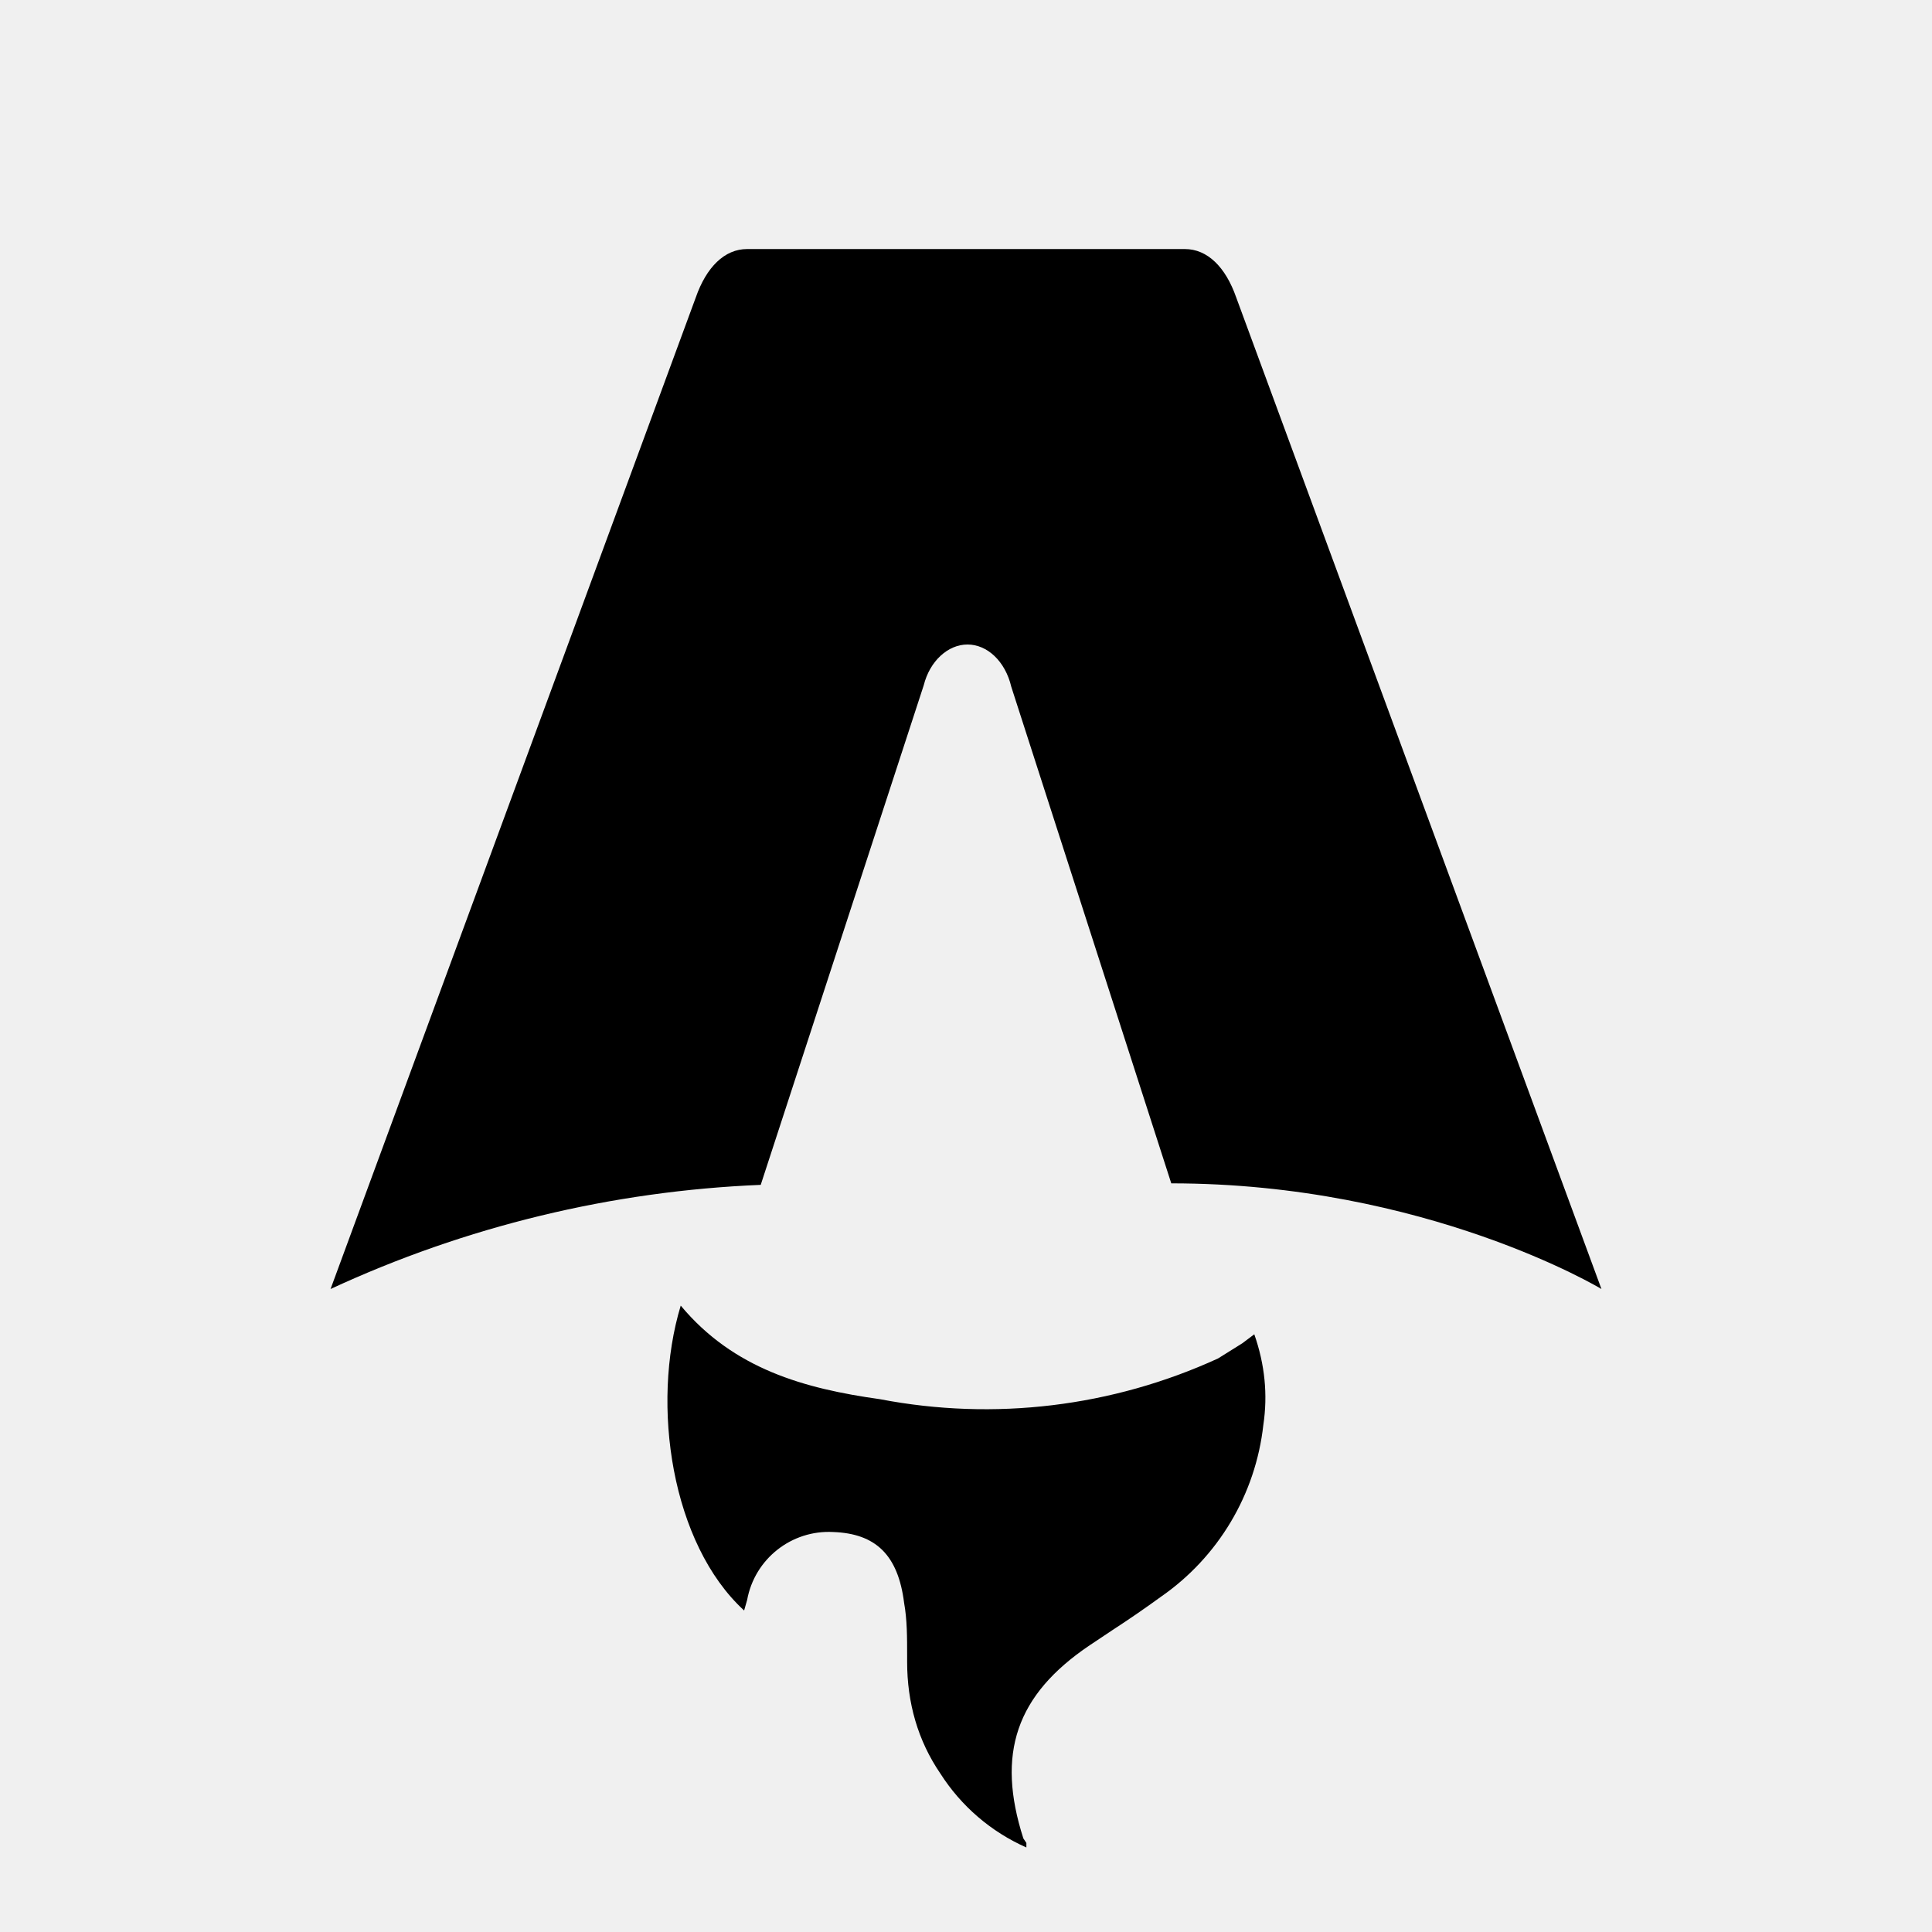
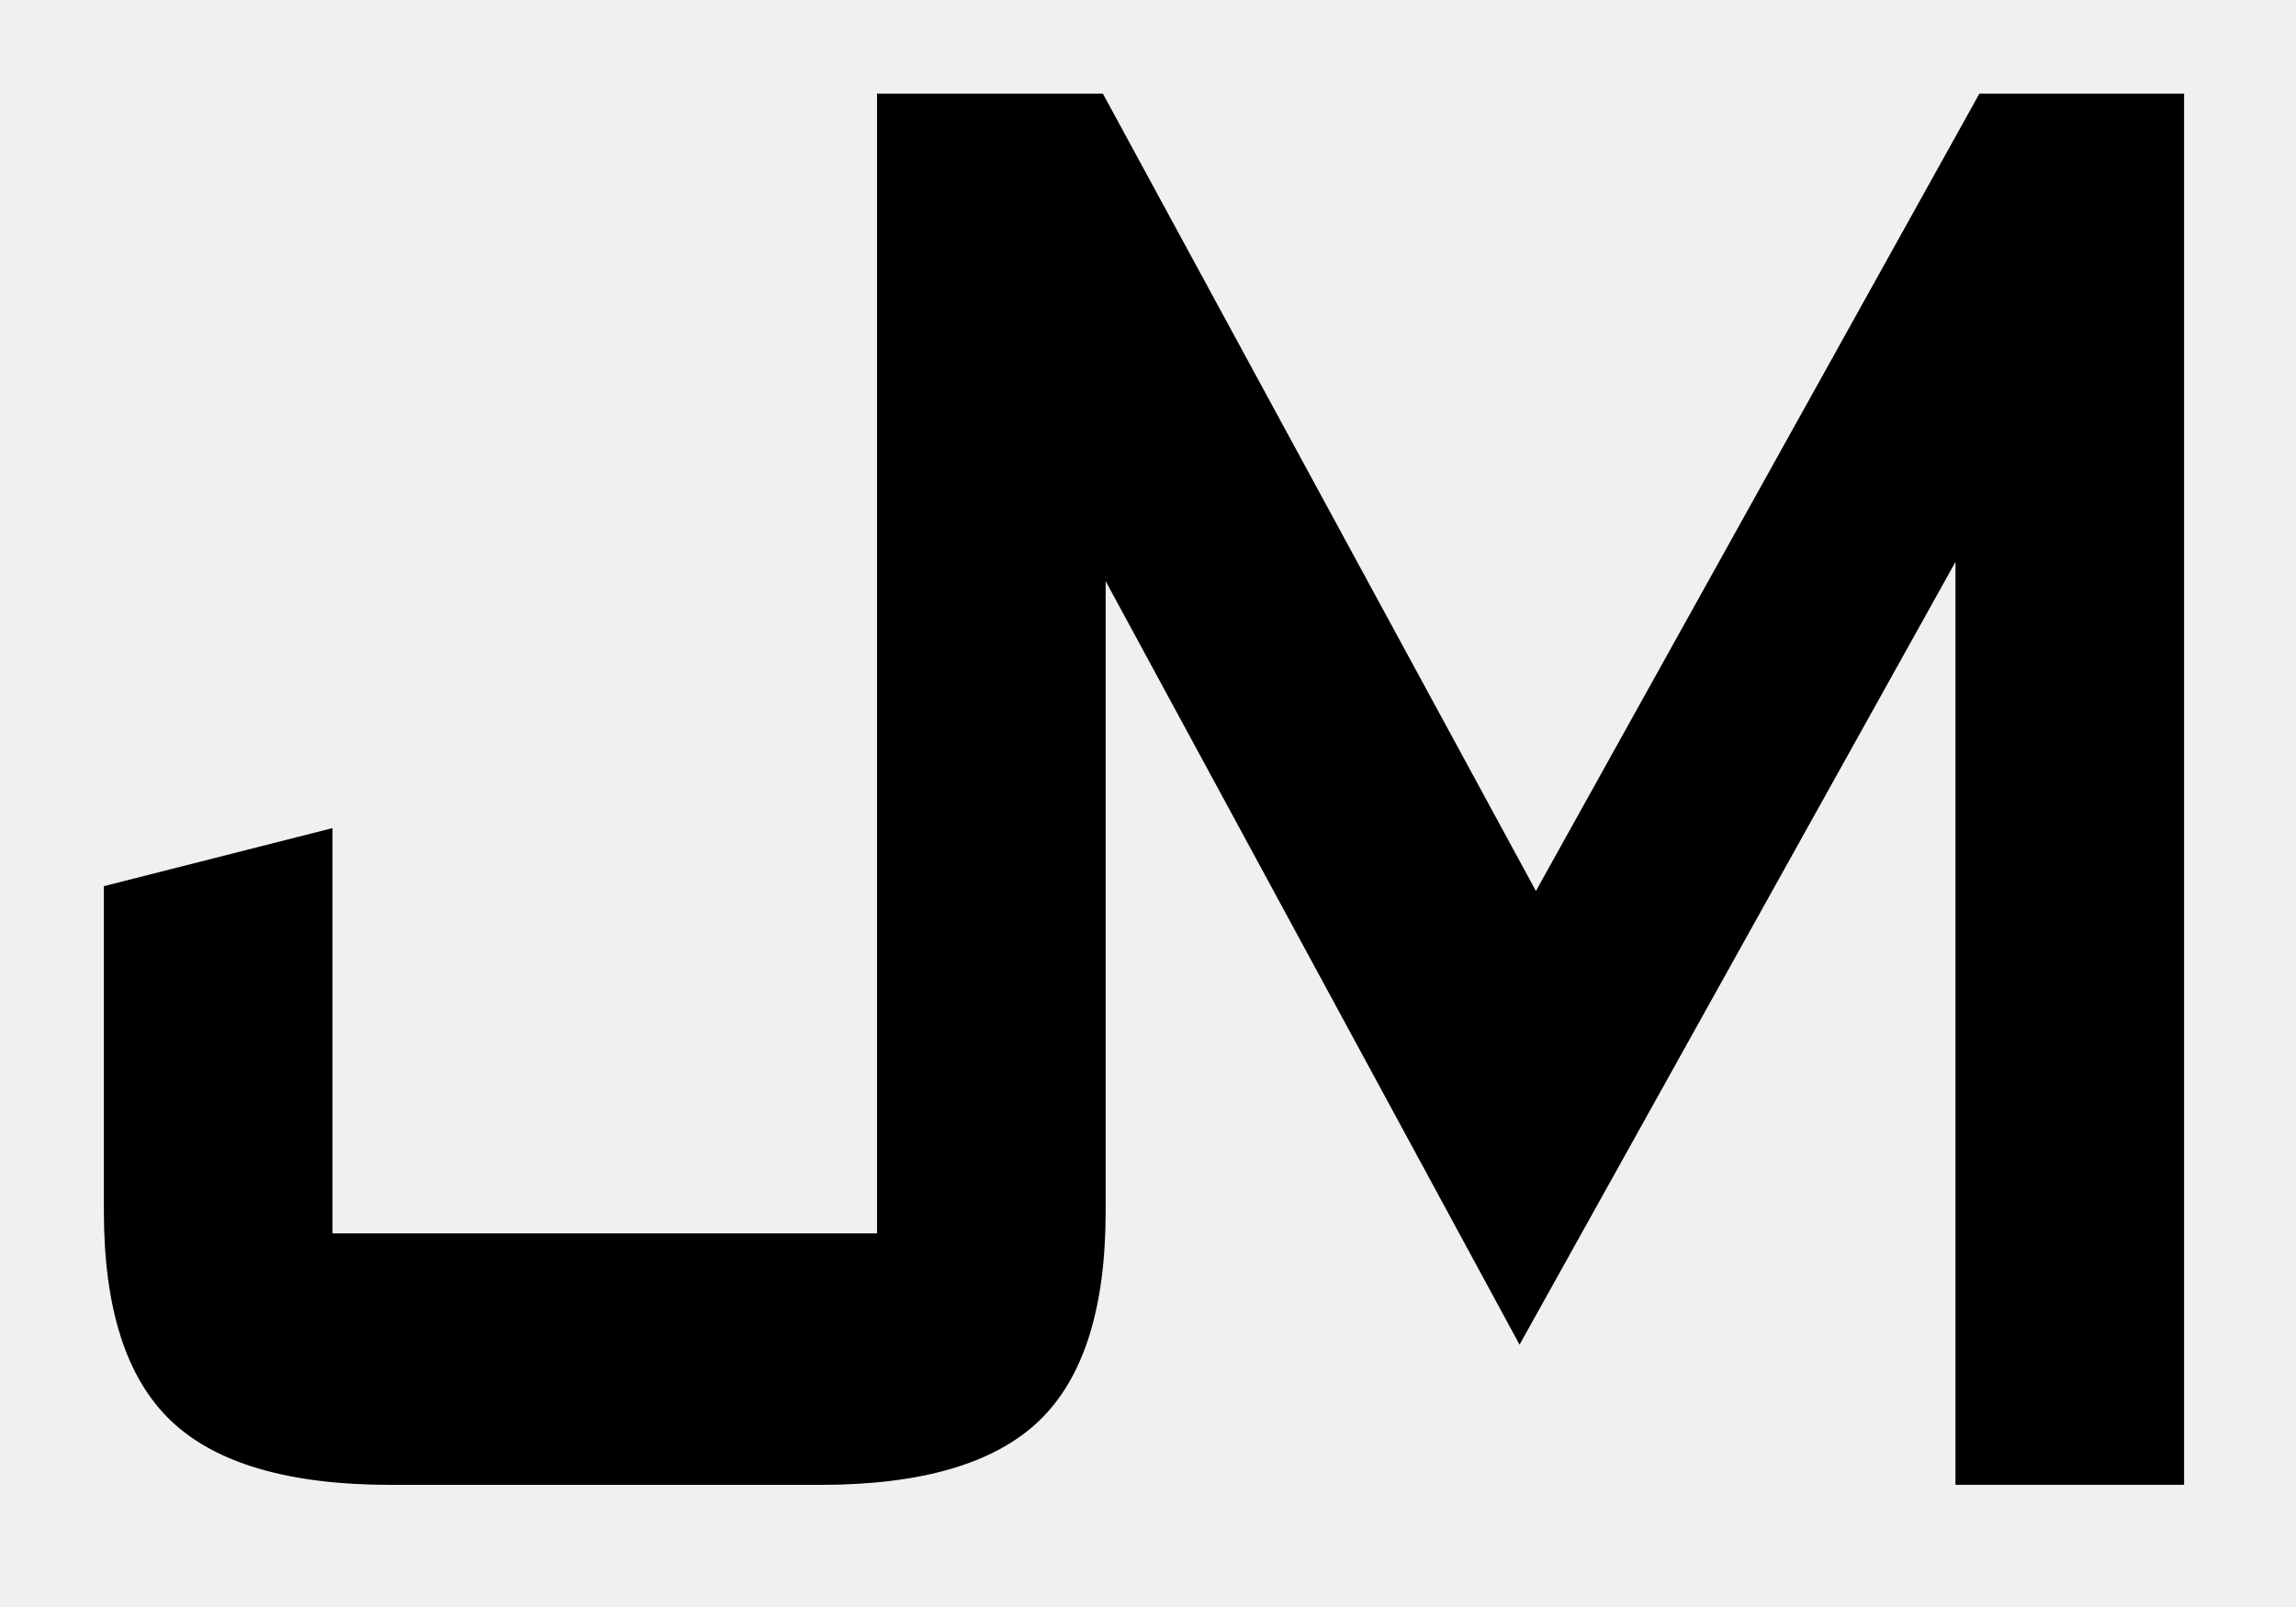
- <svg xmlns="http://www.w3.org/2000/svg" fill="none" viewBox="0 0 128 128">
-   <path d="M50.4 78.5a75.1 75.1 0 0 0-28.5 6.9l24.2-65.7c.7-2 1.9-3.2 3.4-3.2h29c1.5 0 2.7 1.2 3.4 3.2l24.2 65.7s-11.6-7-28.5-7L67 45.5c-.4-1.7-1.6-2.8-2.9-2.8-1.3 0-2.5 1.1-2.9 2.7L50.4 78.5Zm-1.1 28.2Zm-4.2-20.2c-2 6.6-.6 15.8 4.2 20.2a17.5 17.5 0 0 1 .2-.7 5.5 5.5 0 0 1 5.7-4.5c2.8.1 4.3 1.5 4.7 4.7.2 1.1.2 2.3.2 3.5v.4c0 2.7.7 5.2 2.2 7.4a13 13 0 0 0 5.7 4.9v-.3l-.2-.3c-1.8-5.6-.5-9.5 4.4-12.8l1.5-1a73 73 0 0 0 3.2-2.2 16 16 0 0 0 6.8-11.4c.3-2 .1-4-.6-6l-.8.6-1.6 1a37 37 0 0 1-22.4 2.7c-5-.7-9.7-2-13.2-6.2Z" />
-   <style>
-         path { fill: #000; }
-         @media (prefers-color-scheme: dark) {
-             path { fill: #FFF; }
-         }
-     </style>
+ <svg xmlns="http://www.w3.org/2000/svg" xml:space="preserve" width="0.5in" height="0.35in" version="1.1" style="shape-rendering:geometricPrecision; text-rendering:geometricPrecision; image-rendering:optimizeQuality; fill-rule:evenodd; clip-rule:evenodd" viewBox="0 0 500 350">
+   <defs>
+     <style type="text/css">
+    
+     .str0 {stroke:#000000;stroke-width:3;stroke-miterlimit:2.613}
+     .fil0 {fill:#000000;fill-rule:nonzero}
+    
+   </style>
+   </defs>
+   <g id="Layer_x0020_1">
+     <path class="fil0 str0" d="M239.28 120.68l0 143.08c0,20.79 -4.67,35.65 -14.06,44.63 -9.39,8.98 -24.93,13.51 -46.55,13.51l-93.58 0c-21.74,0 -37.34,-4.53 -46.79,-13.51 -9.45,-8.98 -14.18,-23.83 -14.18,-44.63l0 -69.59 46.79 -11.88 0 87.83c0,0 0,0 0,0 0,0 0,0 0,0l121.58 0c0,0 0,0 0,0 0,0 0,0 0,0l0 -248.23 46.79 0 95.18 175.28 97.48 -175.28 42.19 0 0 300 -46.79 0 0 -205.28 -96.41 173.14 -91.64 -169.07z" />
+   </g>
</svg>
